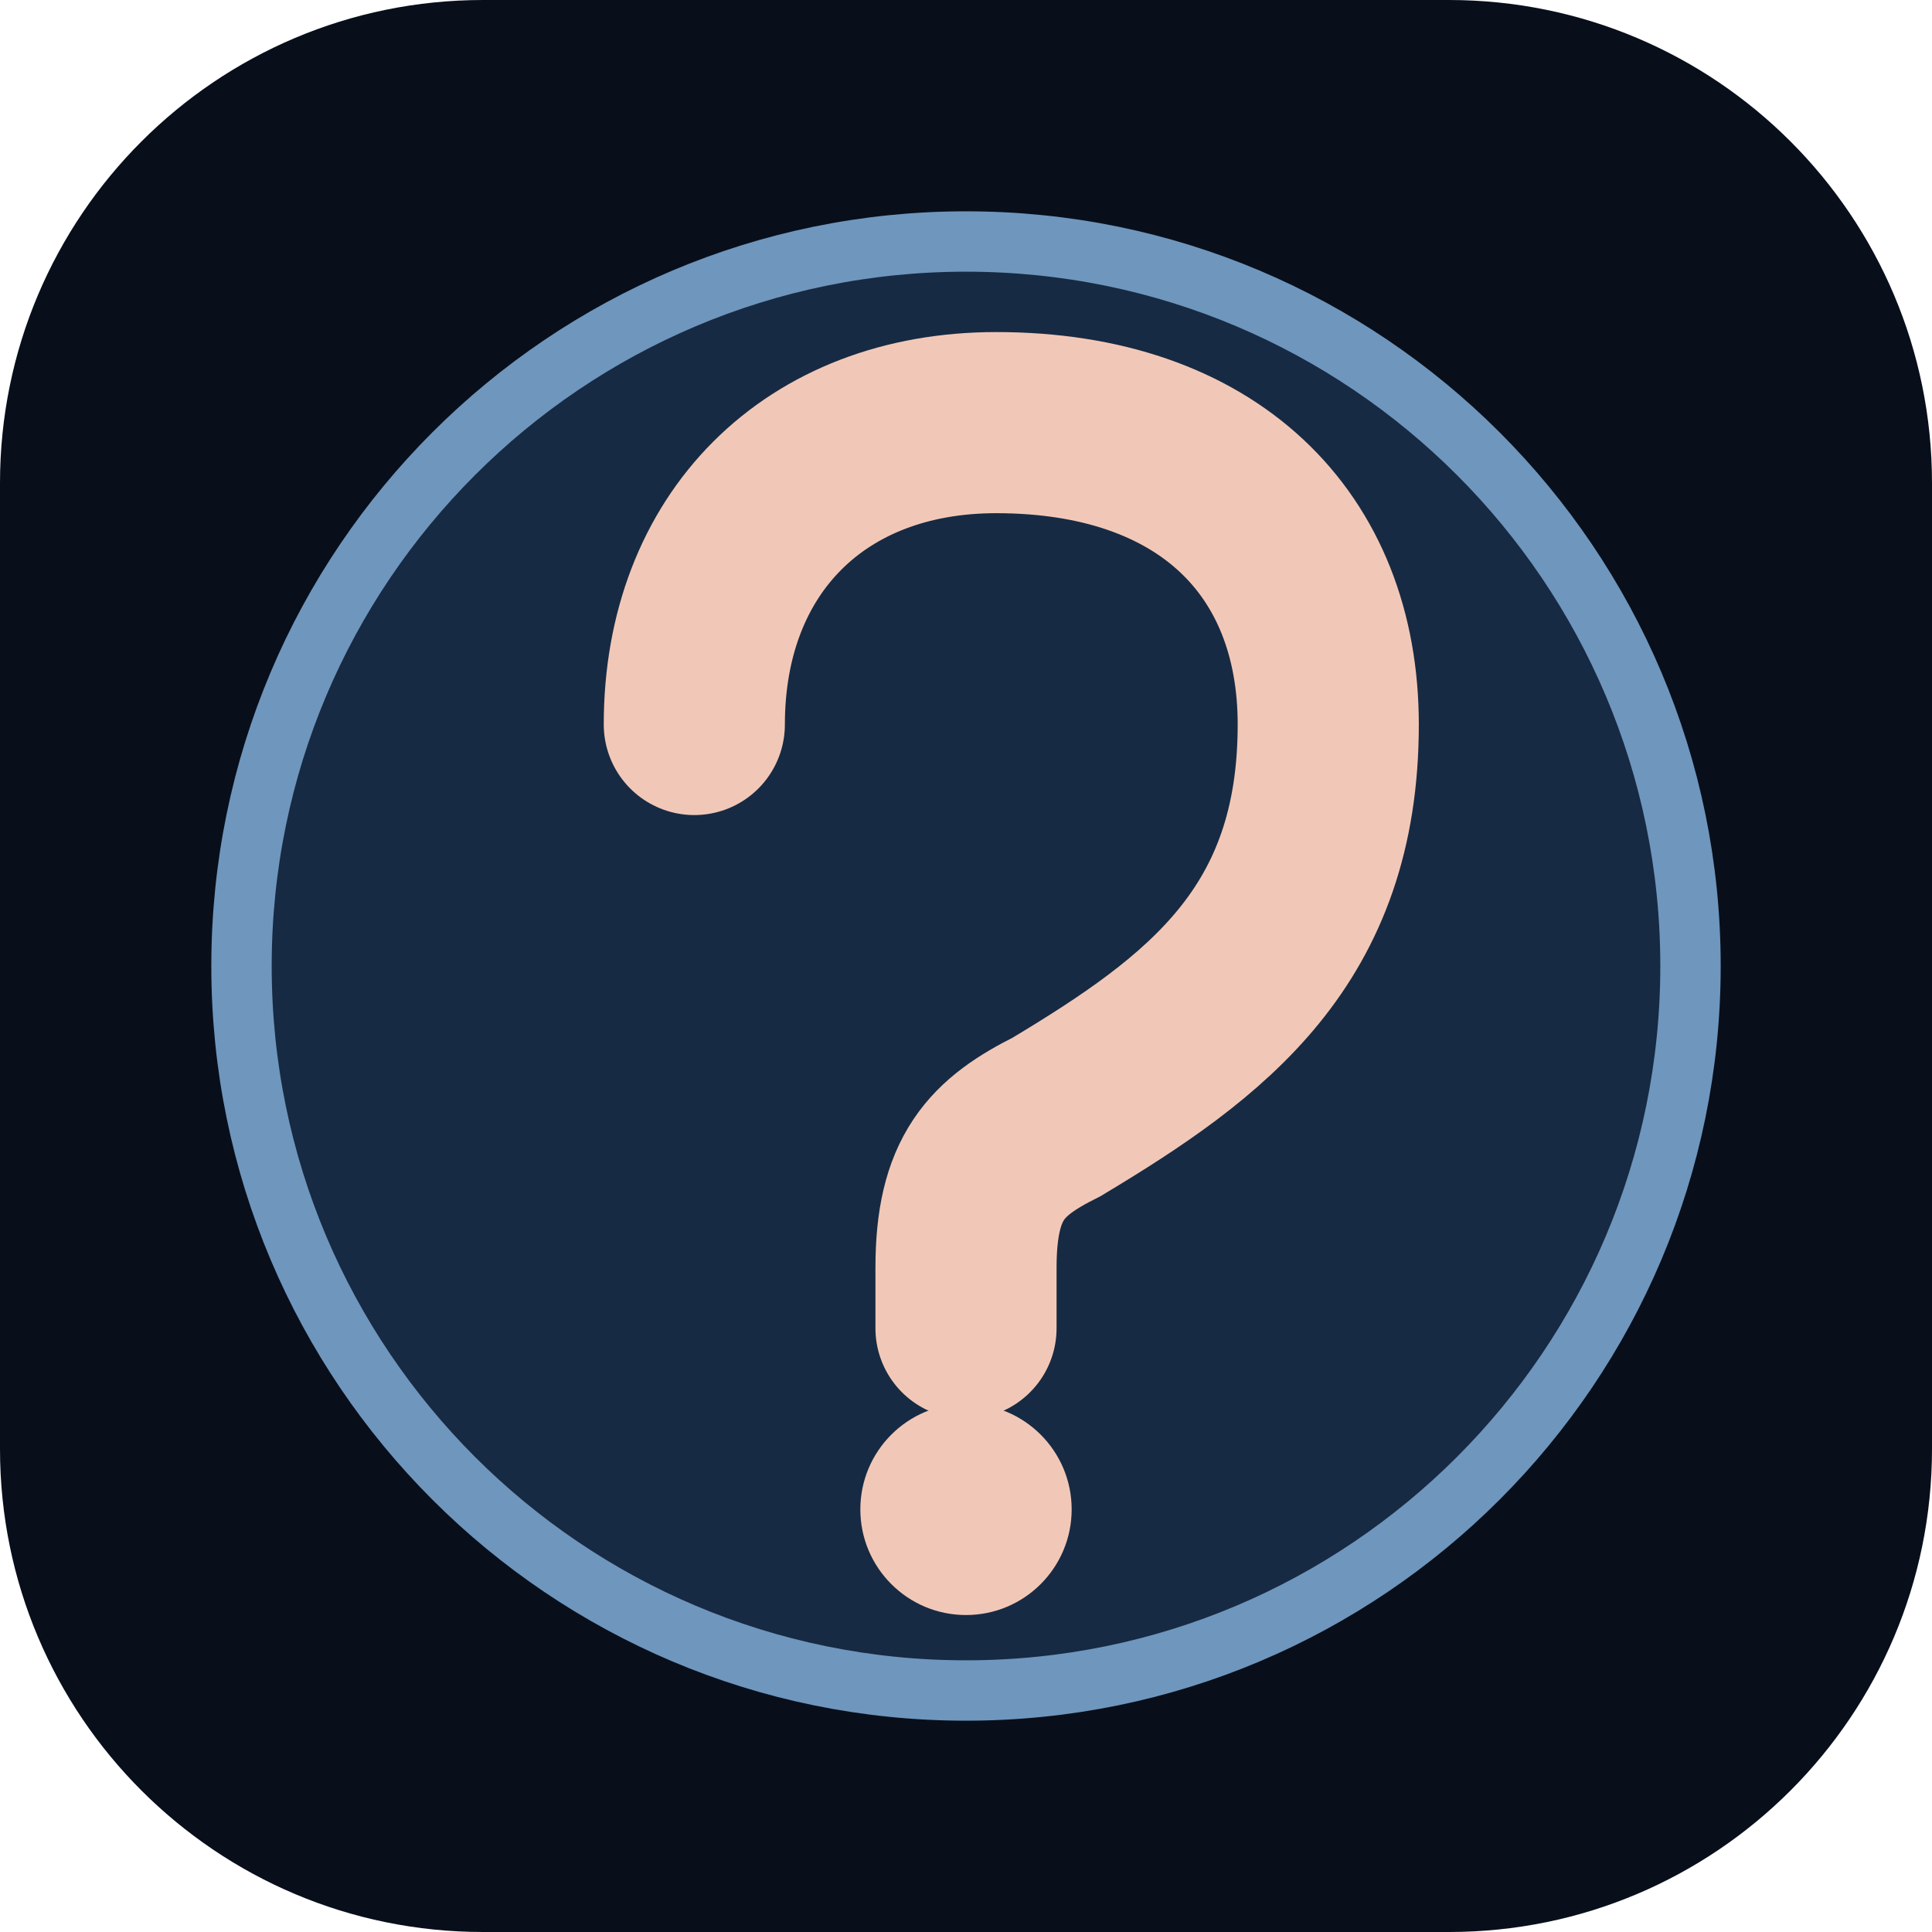
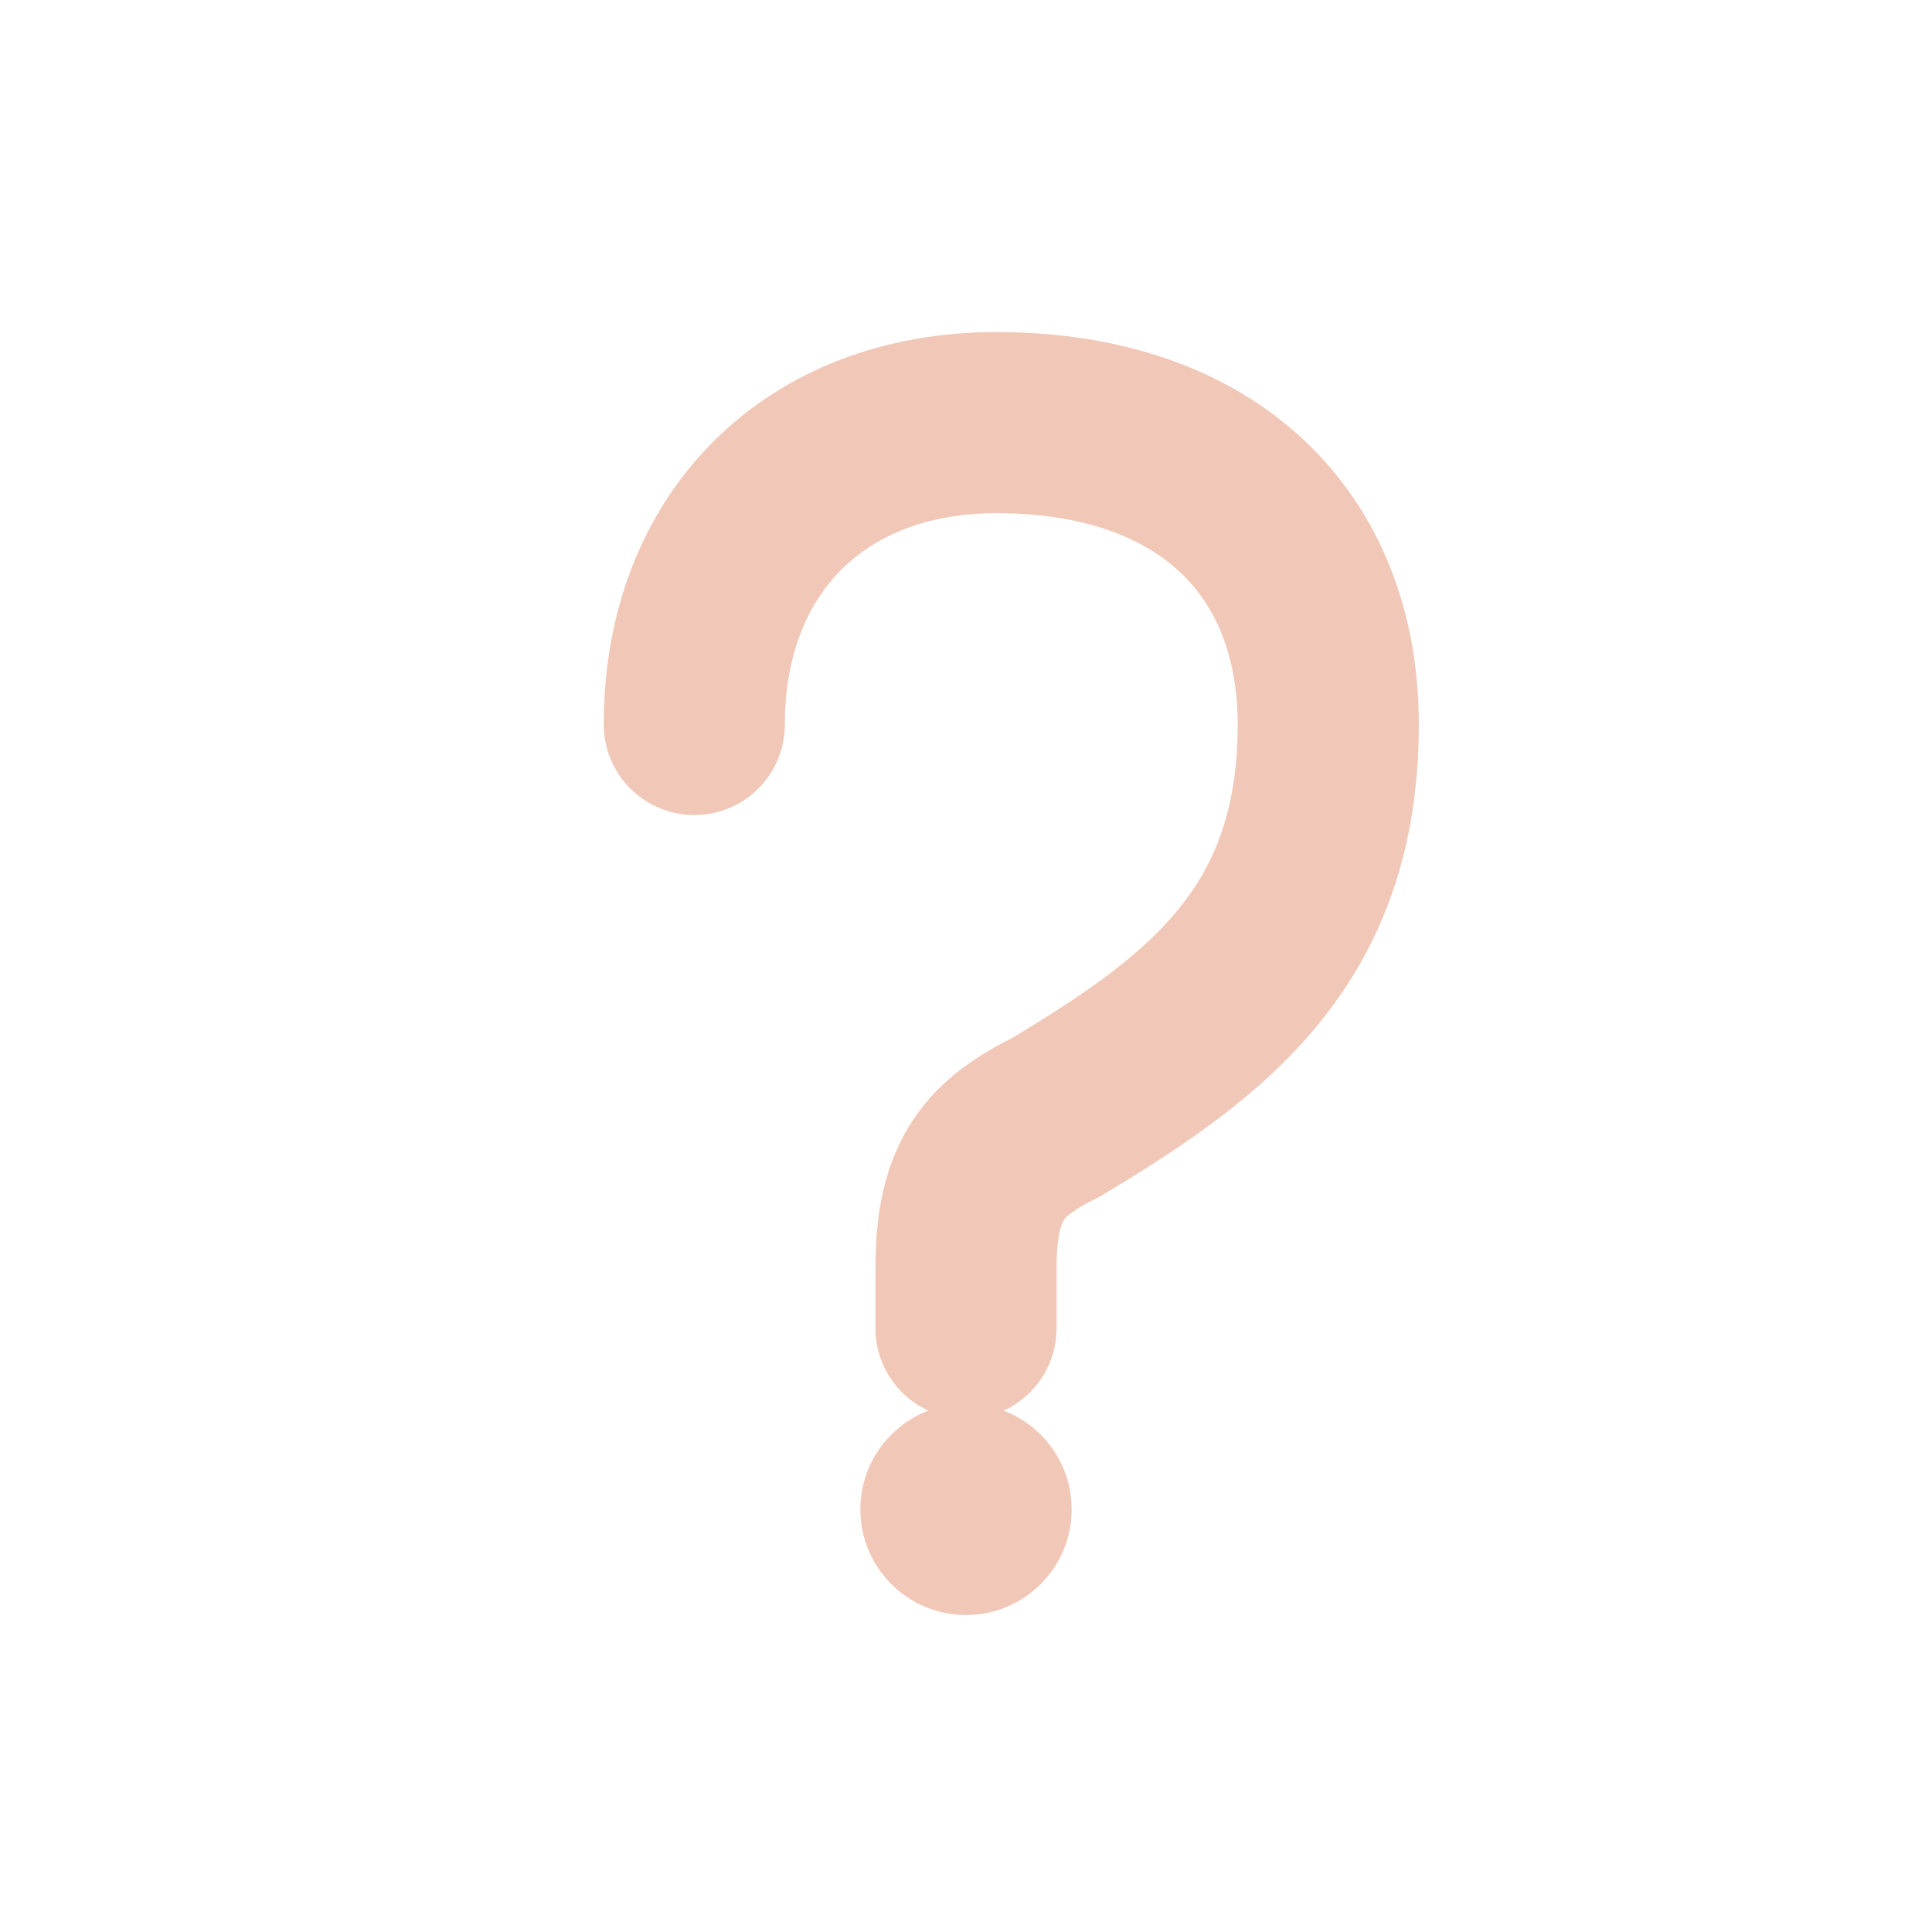
<svg xmlns="http://www.w3.org/2000/svg" viewBox="0 0 64 64">
-   <rect width="64" height="64" rx="16" fill="#080f1b" />
-   <circle cx="32" cy="32" r="24" fill="#172a43" stroke="#6f96bd" stroke-width="2" />
  <path d="M23 24c0-6 4-10 10-10 7 0 11 4 11 10 0 7-4 10-9 13-2 1-3 2-3 5v2" fill="none" stroke="#f1c8b7" stroke-linecap="round" stroke-width="6" />
  <circle cx="32" cy="50" r="3.5" fill="#f1c8b7" />
</svg>
